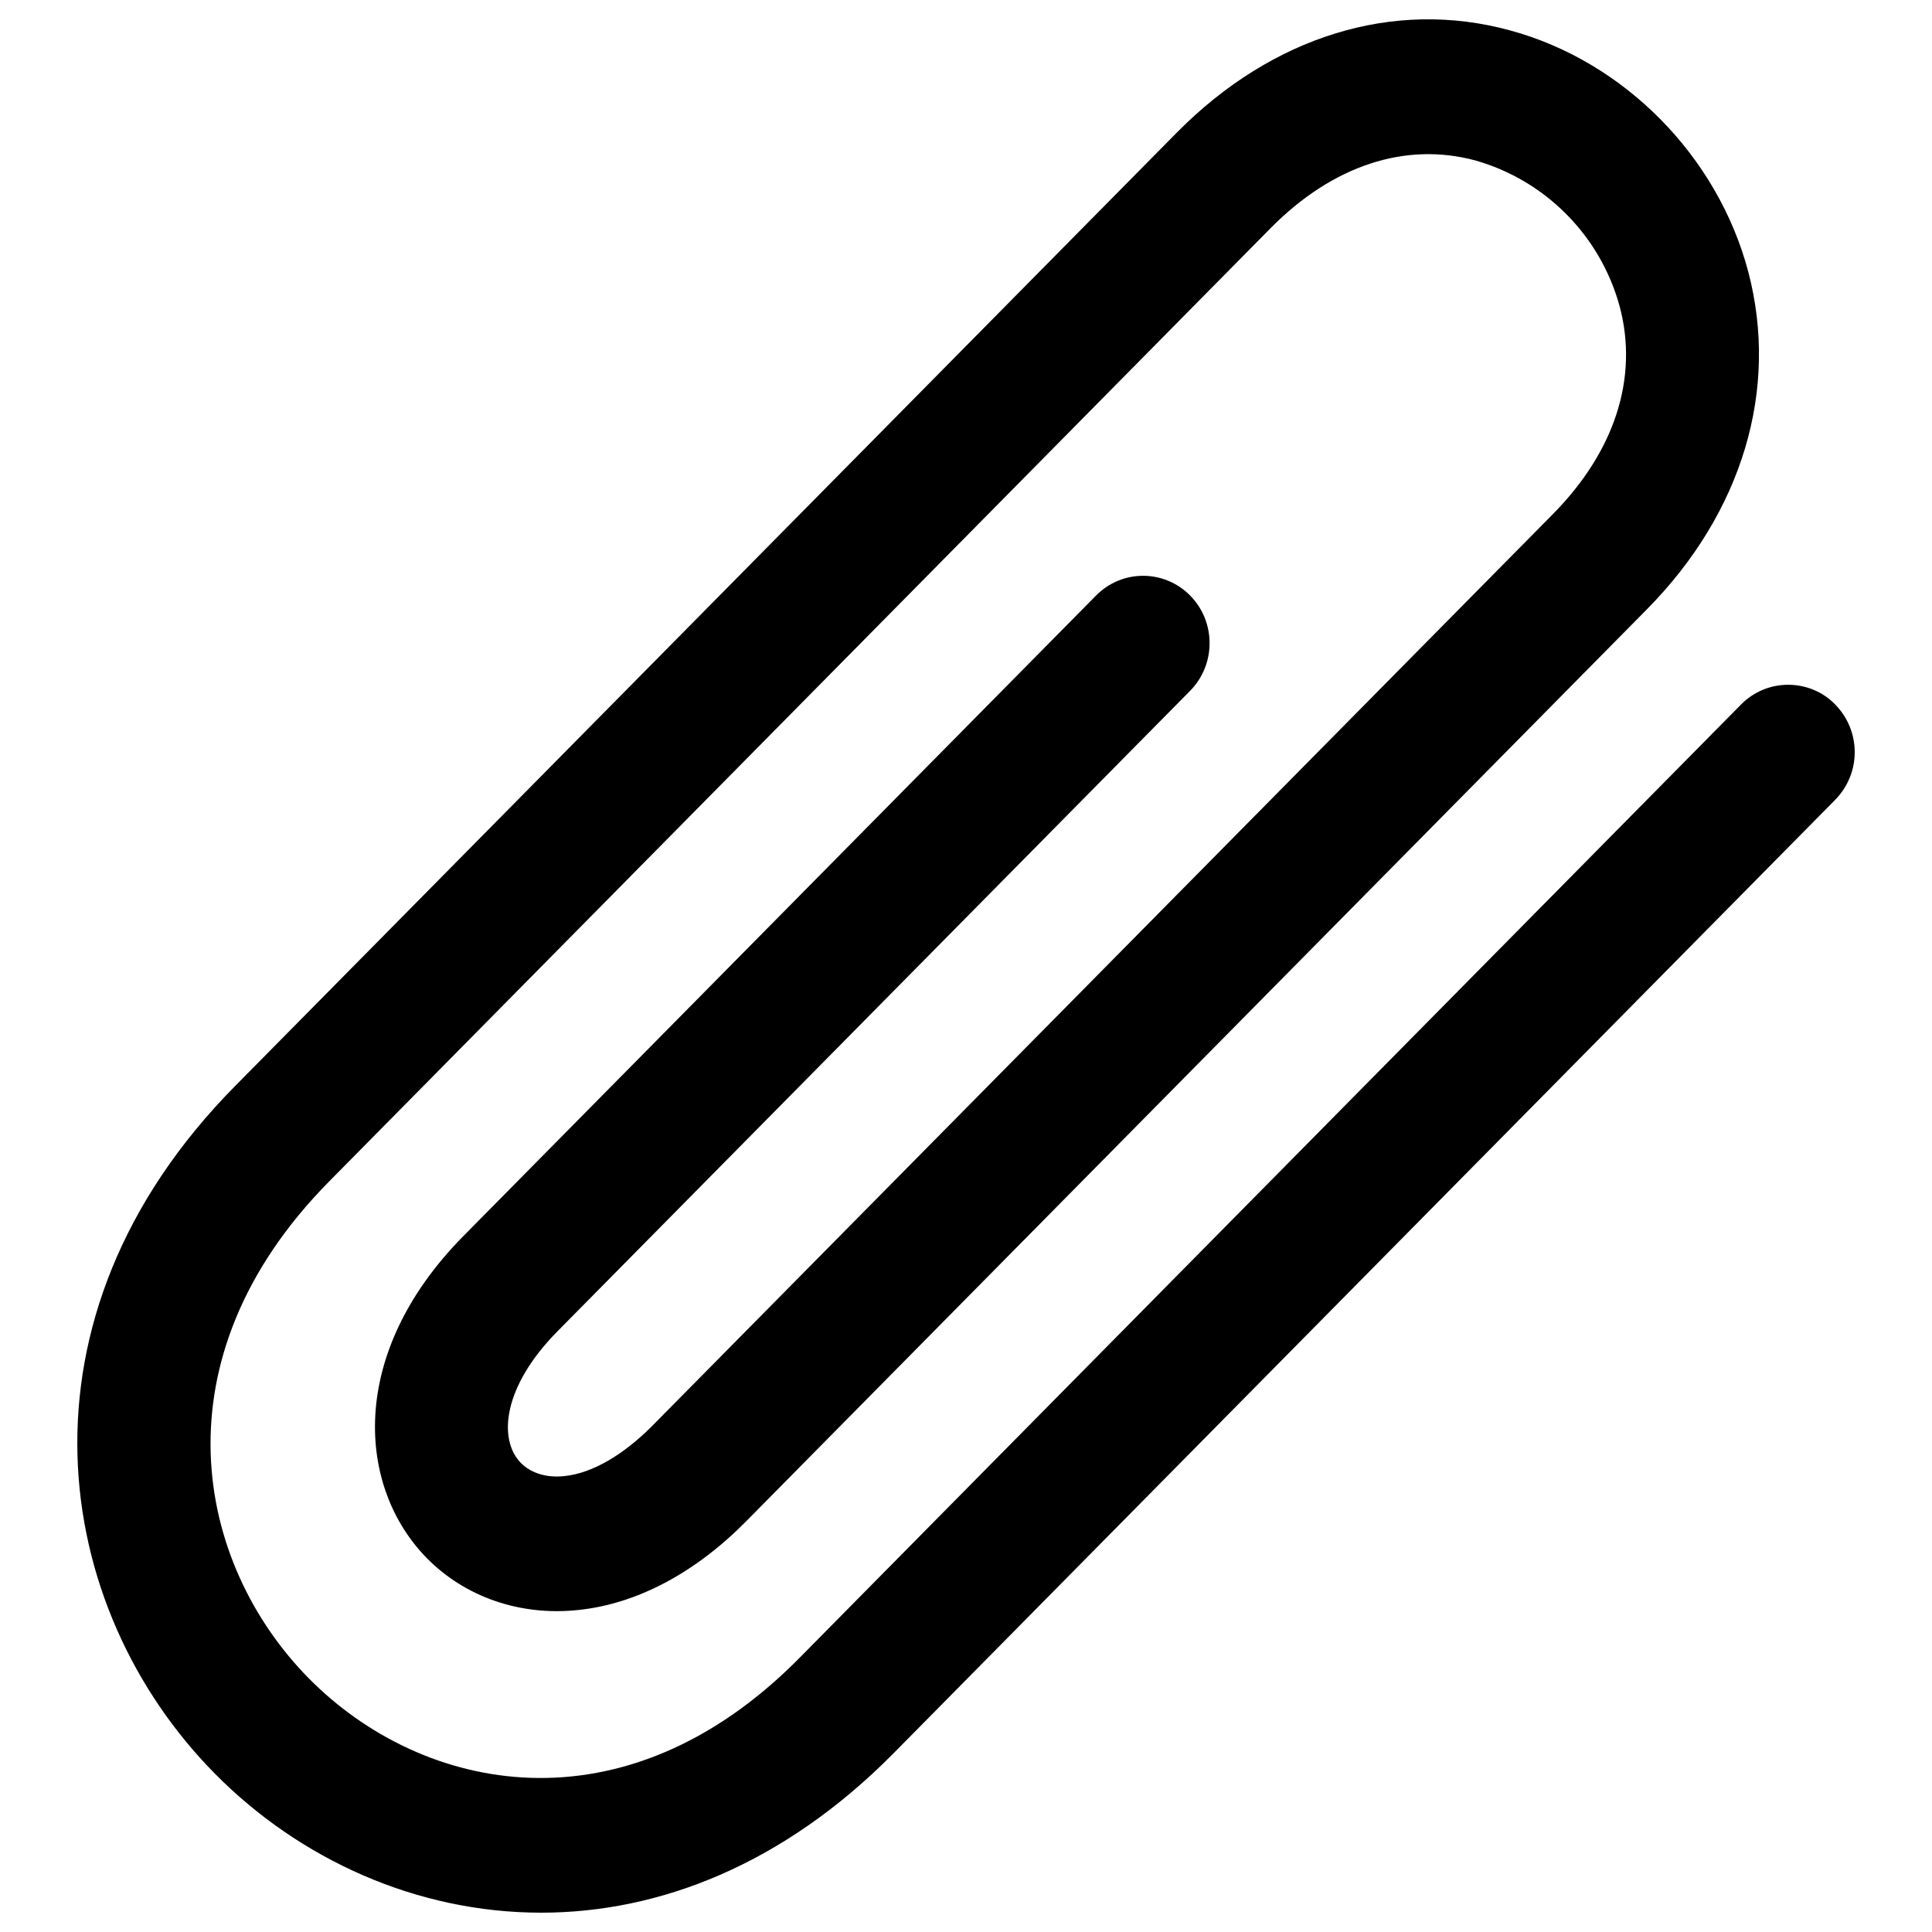
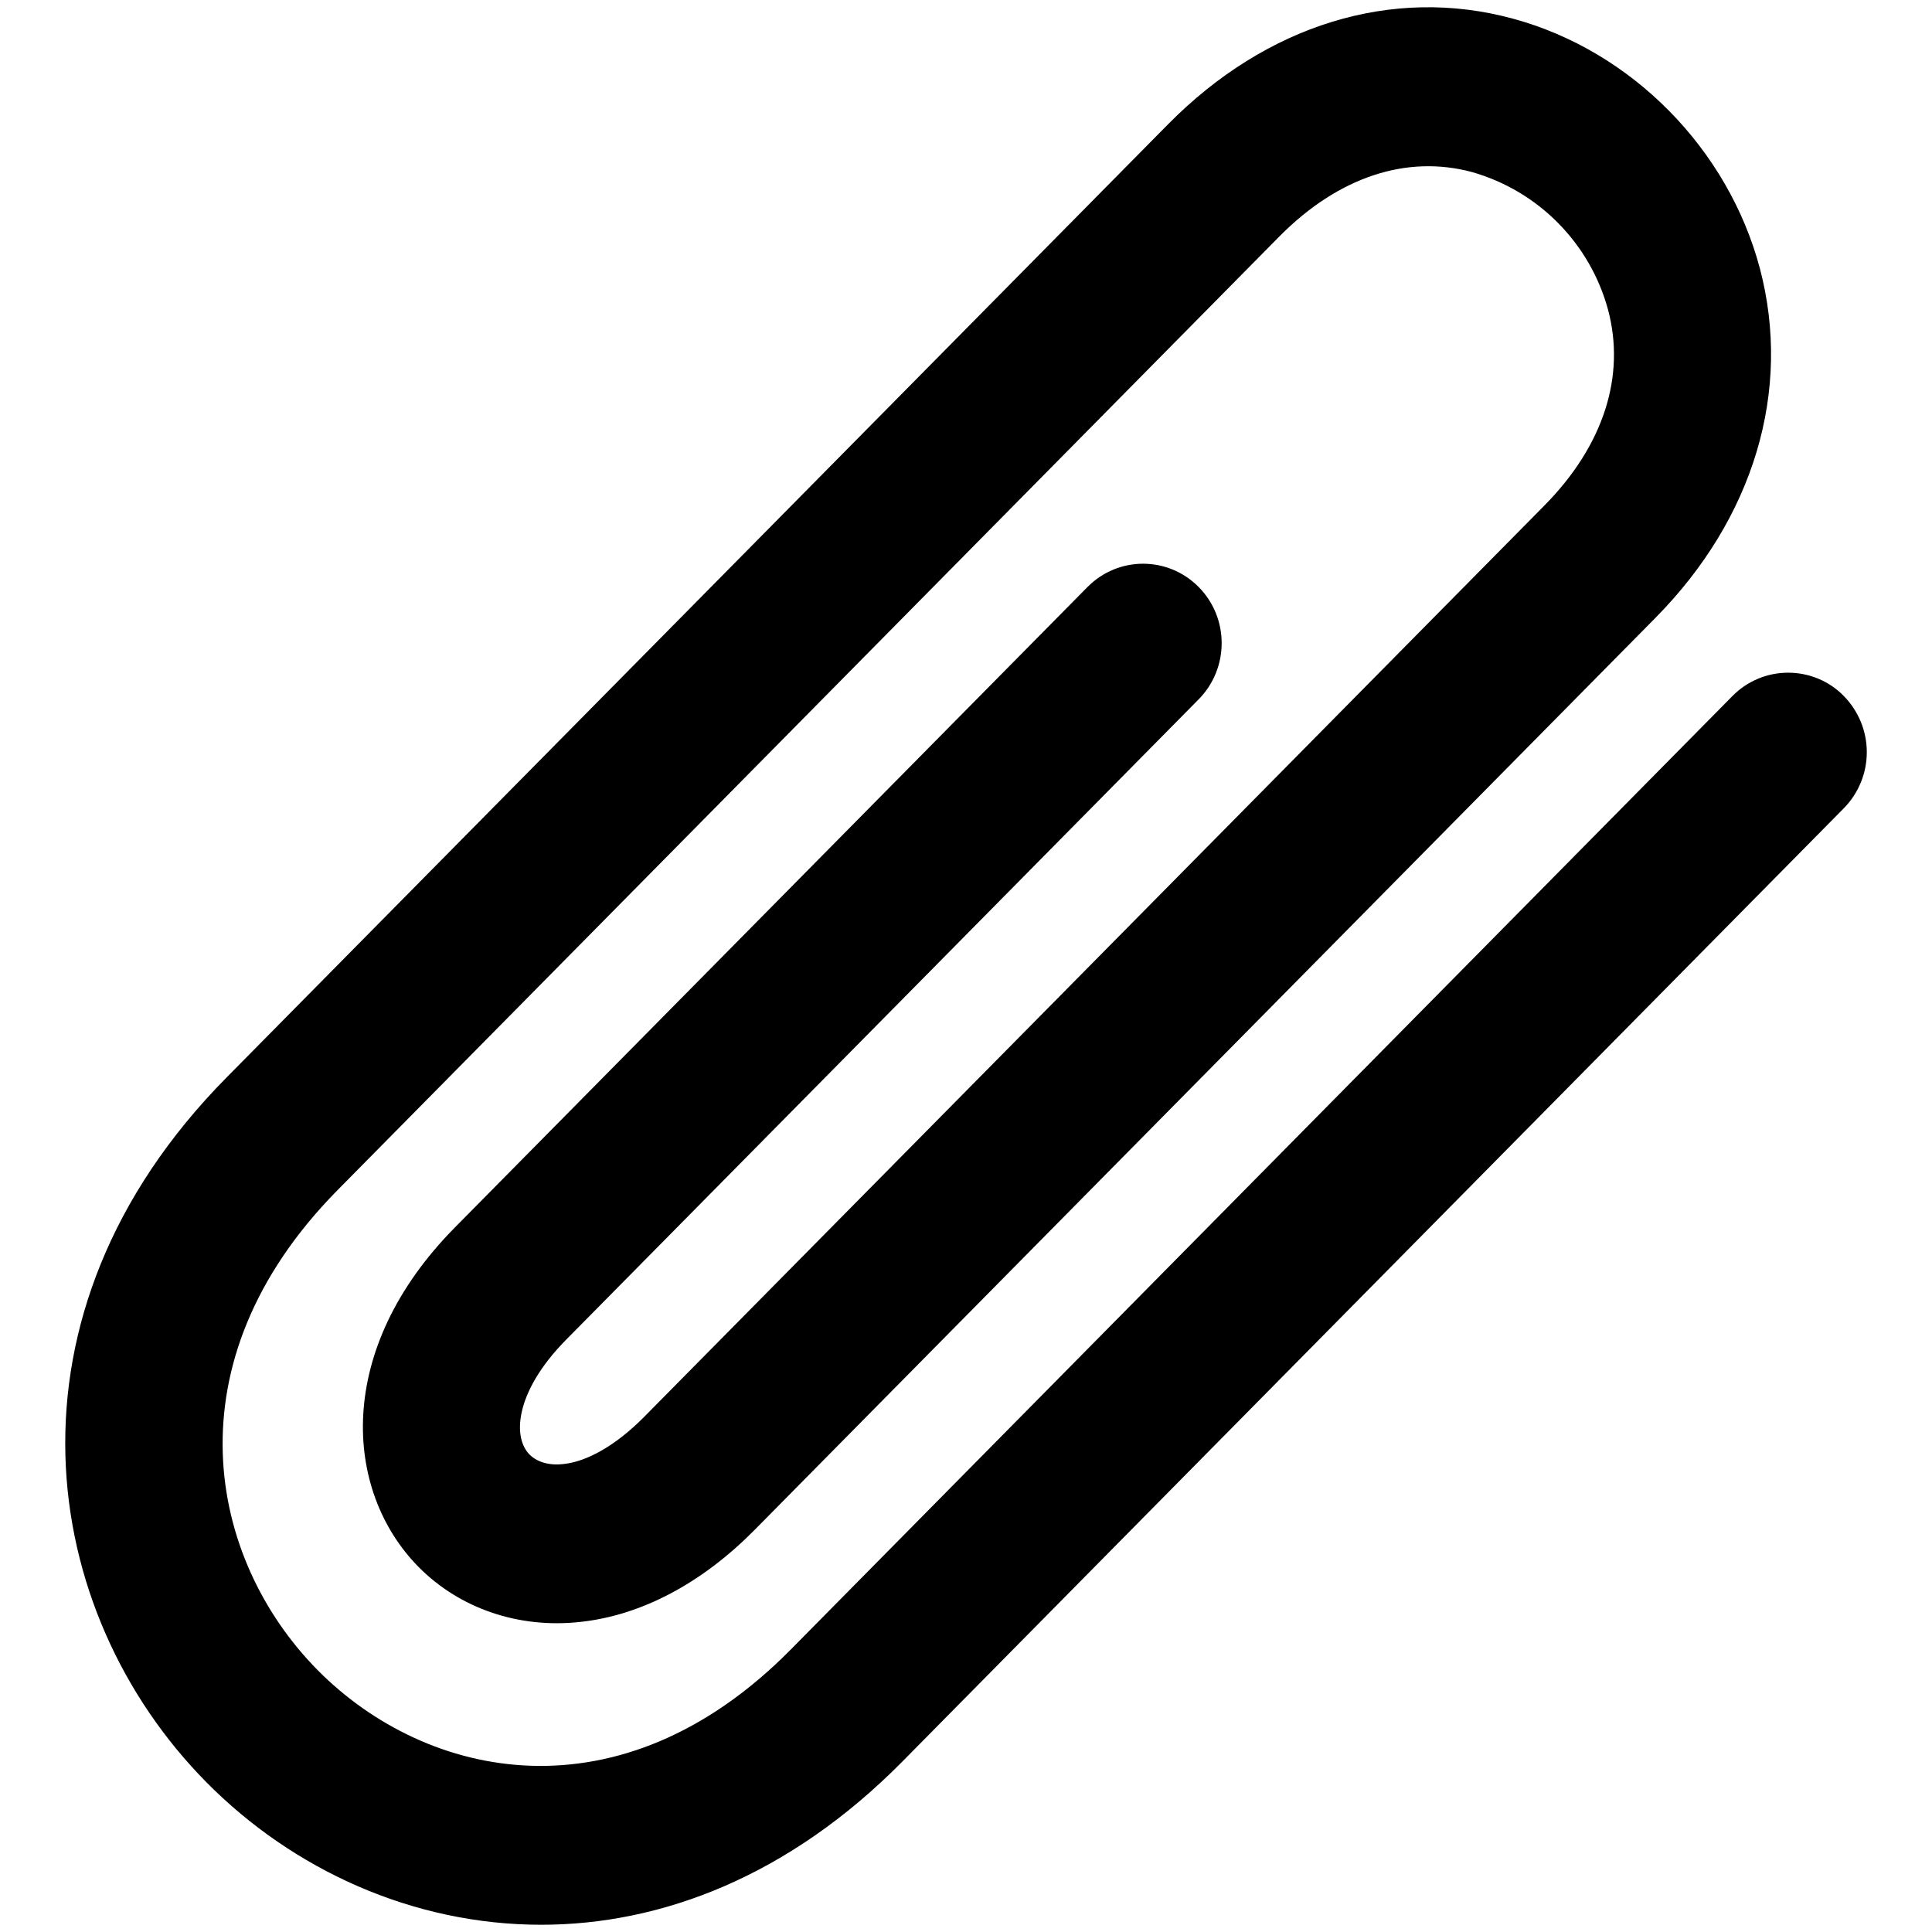
<svg xmlns="http://www.w3.org/2000/svg" width="16" height="16" viewBox="0 0 16 16" fill="none">
-   <path d="M4.482 15.84C3.447 15.84 2.478 15.396 1.779 14.688C0.423 13.315 0.046 10.919 1.946 8.995L9.745 1.099C10.535 0.299 11.541 -0.011 12.503 0.251C13.45 0.507 14.224 1.292 14.478 2.249C14.735 3.225 14.43 4.244 13.641 5.044L6.182 12.596C5.757 13.027 5.275 13.282 4.792 13.333C4.313 13.385 3.856 13.229 3.536 12.905C2.957 12.317 2.874 11.212 3.838 10.236L9.077 4.932C9.292 4.714 9.641 4.714 9.856 4.932C10.071 5.149 10.071 5.503 9.856 5.721L4.617 11.025C4.164 11.483 4.122 11.921 4.315 12.117C4.4 12.201 4.528 12.241 4.676 12.224C4.902 12.201 5.161 12.051 5.403 11.807L12.862 4.256C13.374 3.737 13.57 3.128 13.414 2.54C13.336 2.252 13.185 1.99 12.976 1.778C12.766 1.565 12.506 1.411 12.219 1.329C11.638 1.172 11.035 1.371 10.523 1.889L2.725 9.785C1.272 11.257 1.62 12.95 2.558 13.9C3.496 14.849 5.167 15.203 6.621 13.73L14.419 5.834C14.47 5.782 14.531 5.741 14.598 5.713C14.665 5.685 14.736 5.671 14.809 5.671C14.881 5.671 14.953 5.685 15.02 5.713C15.087 5.741 15.148 5.782 15.198 5.834C15.302 5.94 15.36 6.081 15.36 6.229C15.36 6.377 15.302 6.518 15.198 6.624L7.4 14.52C6.481 15.449 5.451 15.84 4.482 15.84Z" fill="currentColor" />
+   <path d="M4.482 15.84C3.447 15.84 2.478 15.396 1.779 14.688C0.423 13.315 0.046 10.919 1.946 8.995L9.745 1.099C10.535 0.299 11.541 -0.011 12.503 0.251C13.45 0.507 14.224 1.292 14.478 2.249C14.735 3.225 14.43 4.244 13.641 5.044L6.182 12.596C5.757 13.027 5.275 13.282 4.792 13.333C4.313 13.385 3.856 13.229 3.536 12.905C2.957 12.317 2.874 11.212 3.838 10.236L9.077 4.932C9.292 4.714 9.641 4.714 9.856 4.932C10.071 5.149 10.071 5.503 9.856 5.721L4.617 11.025C4.164 11.483 4.122 11.921 4.315 12.117C4.4 12.201 4.528 12.241 4.676 12.224C4.902 12.201 5.161 12.051 5.403 11.807L12.862 4.256C13.374 3.737 13.57 3.128 13.414 2.54C13.336 2.252 13.185 1.99 12.976 1.778C12.766 1.565 12.506 1.411 12.219 1.329C11.638 1.172 11.035 1.371 10.523 1.889L2.725 9.785C1.272 11.257 1.62 12.95 2.558 13.9C3.496 14.849 5.167 15.203 6.621 13.73L14.419 5.834C14.47 5.782 14.531 5.741 14.598 5.713C14.665 5.685 14.736 5.671 14.809 5.671C14.881 5.671 14.953 5.685 15.02 5.713C15.087 5.741 15.148 5.782 15.198 5.834C15.302 5.94 15.36 6.081 15.36 6.229C15.36 6.377 15.302 6.518 15.198 6.624L7.4 14.52C6.481 15.449 5.451 15.84 4.482 15.84Z" fill="currentColor" stroke="currentColor" stroke-width="0.2" stroke-linejoin="round" />
</svg>
